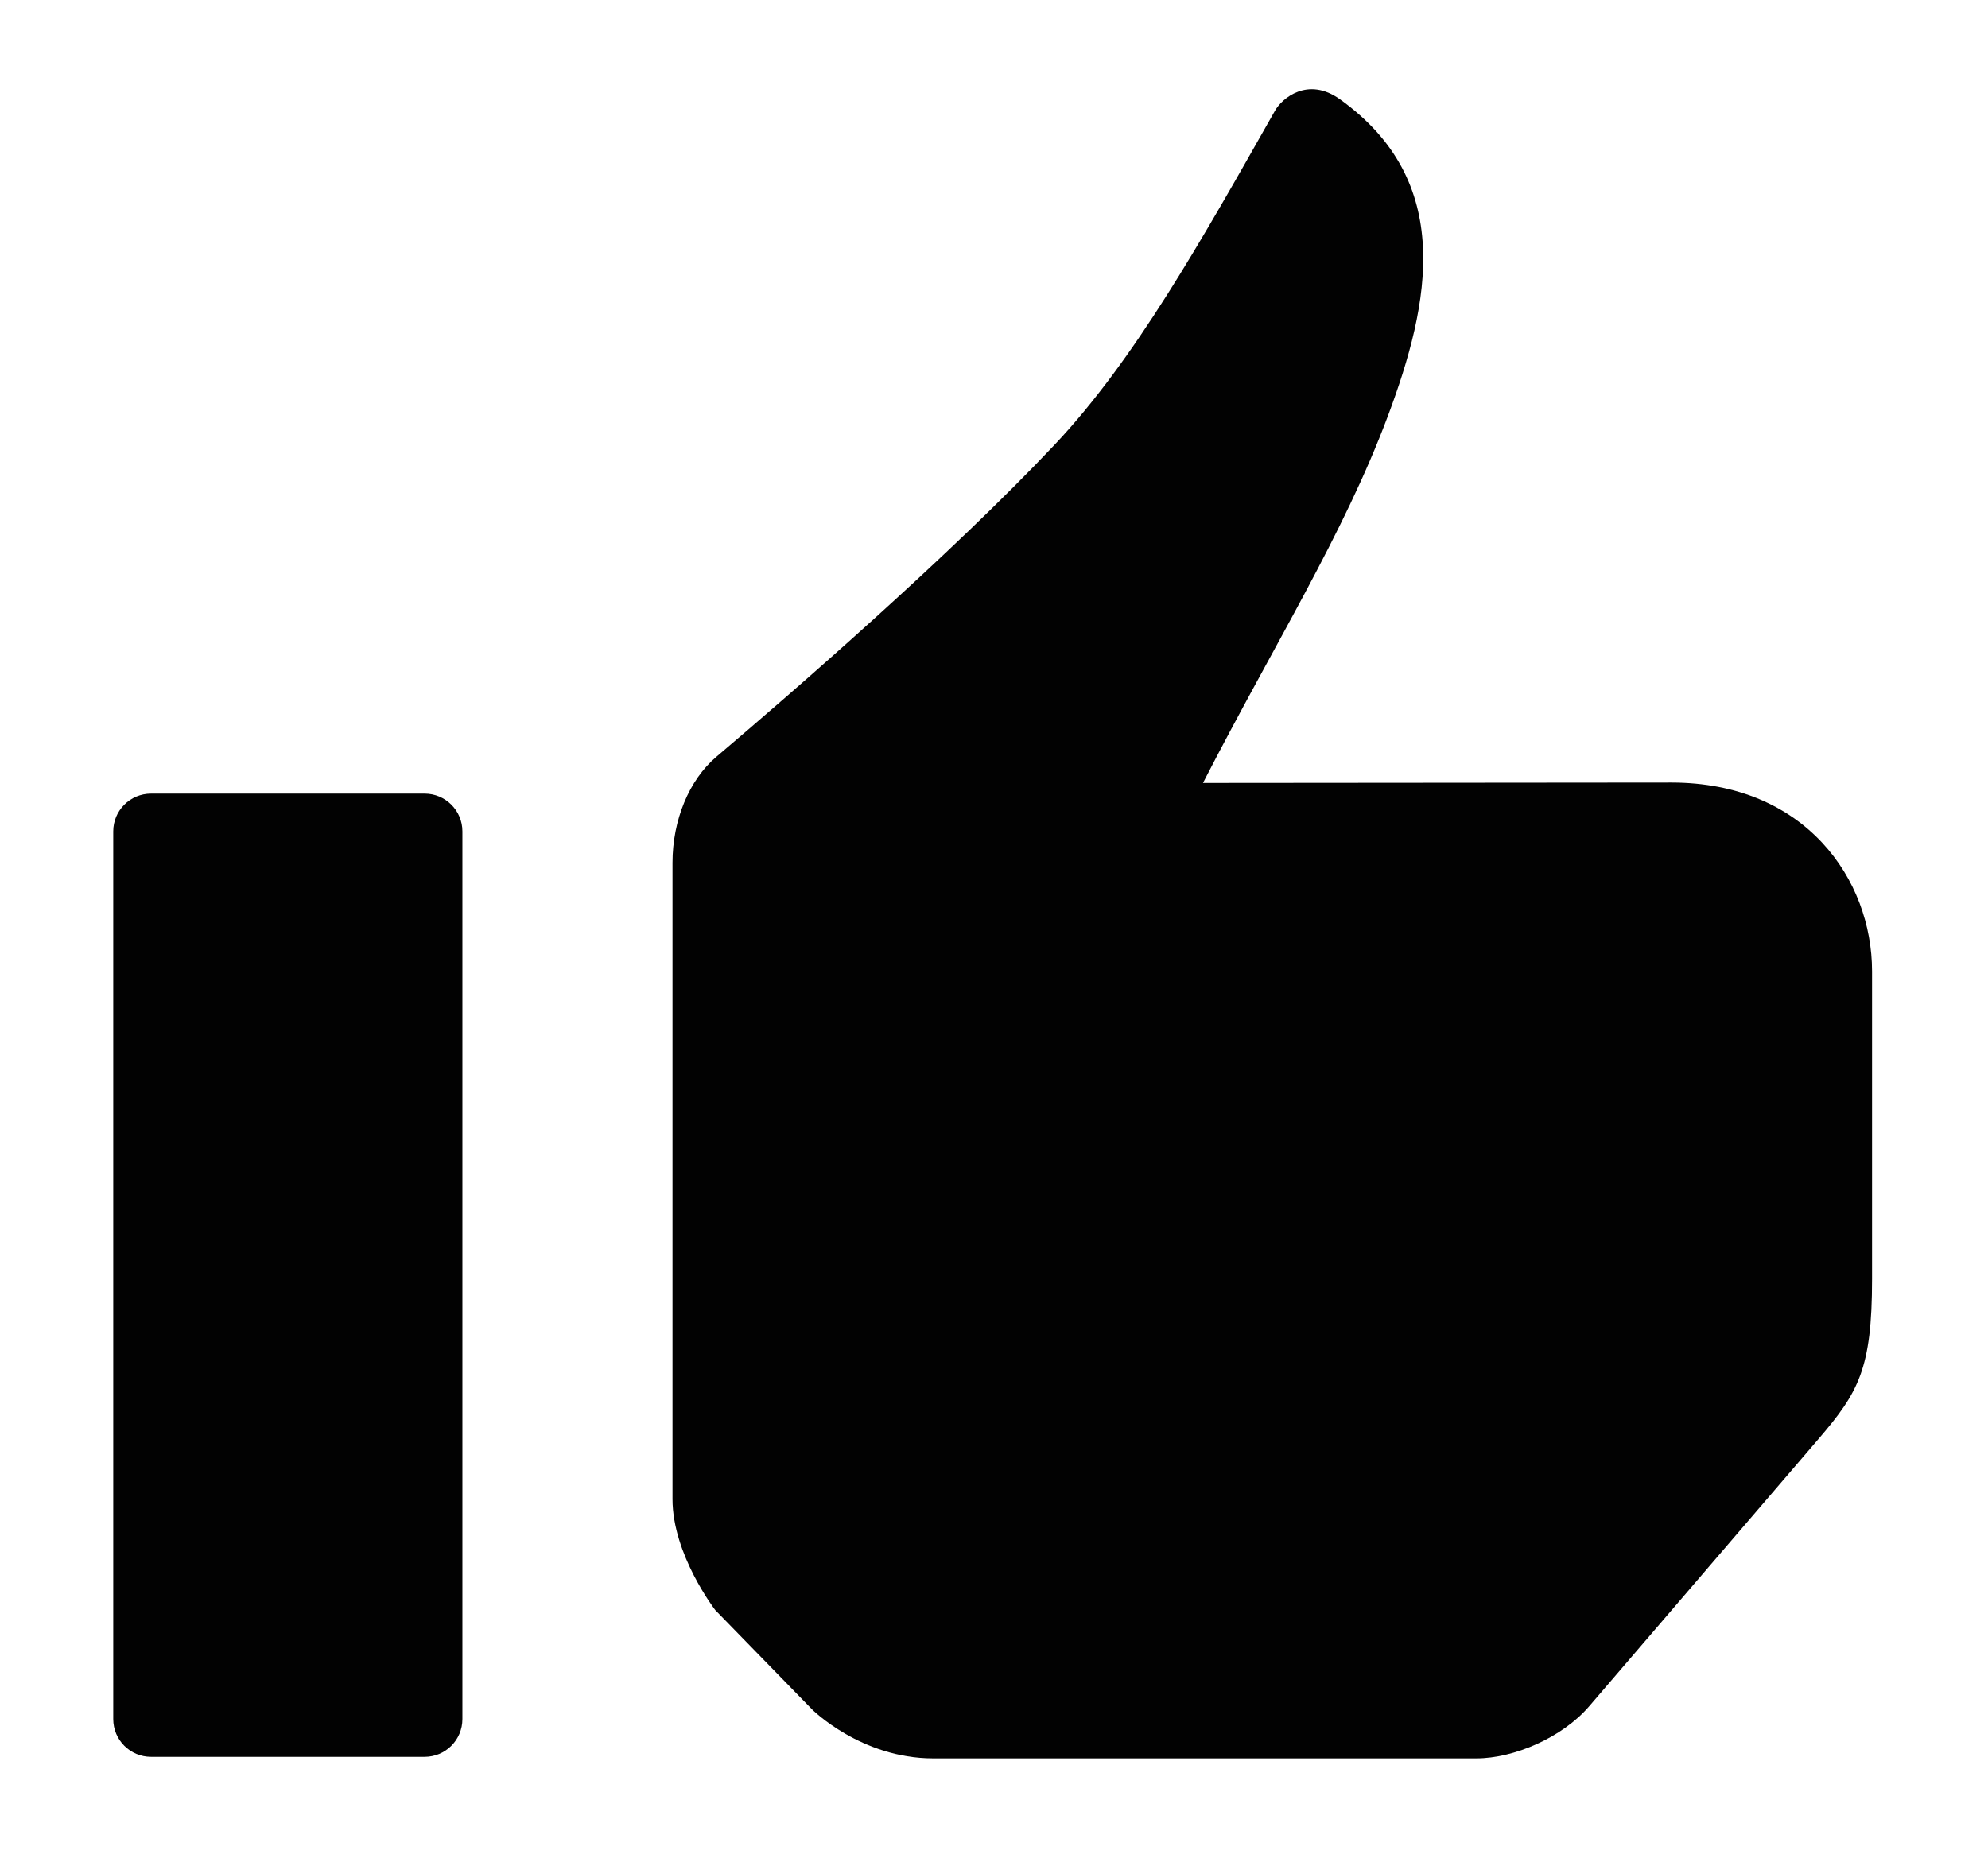
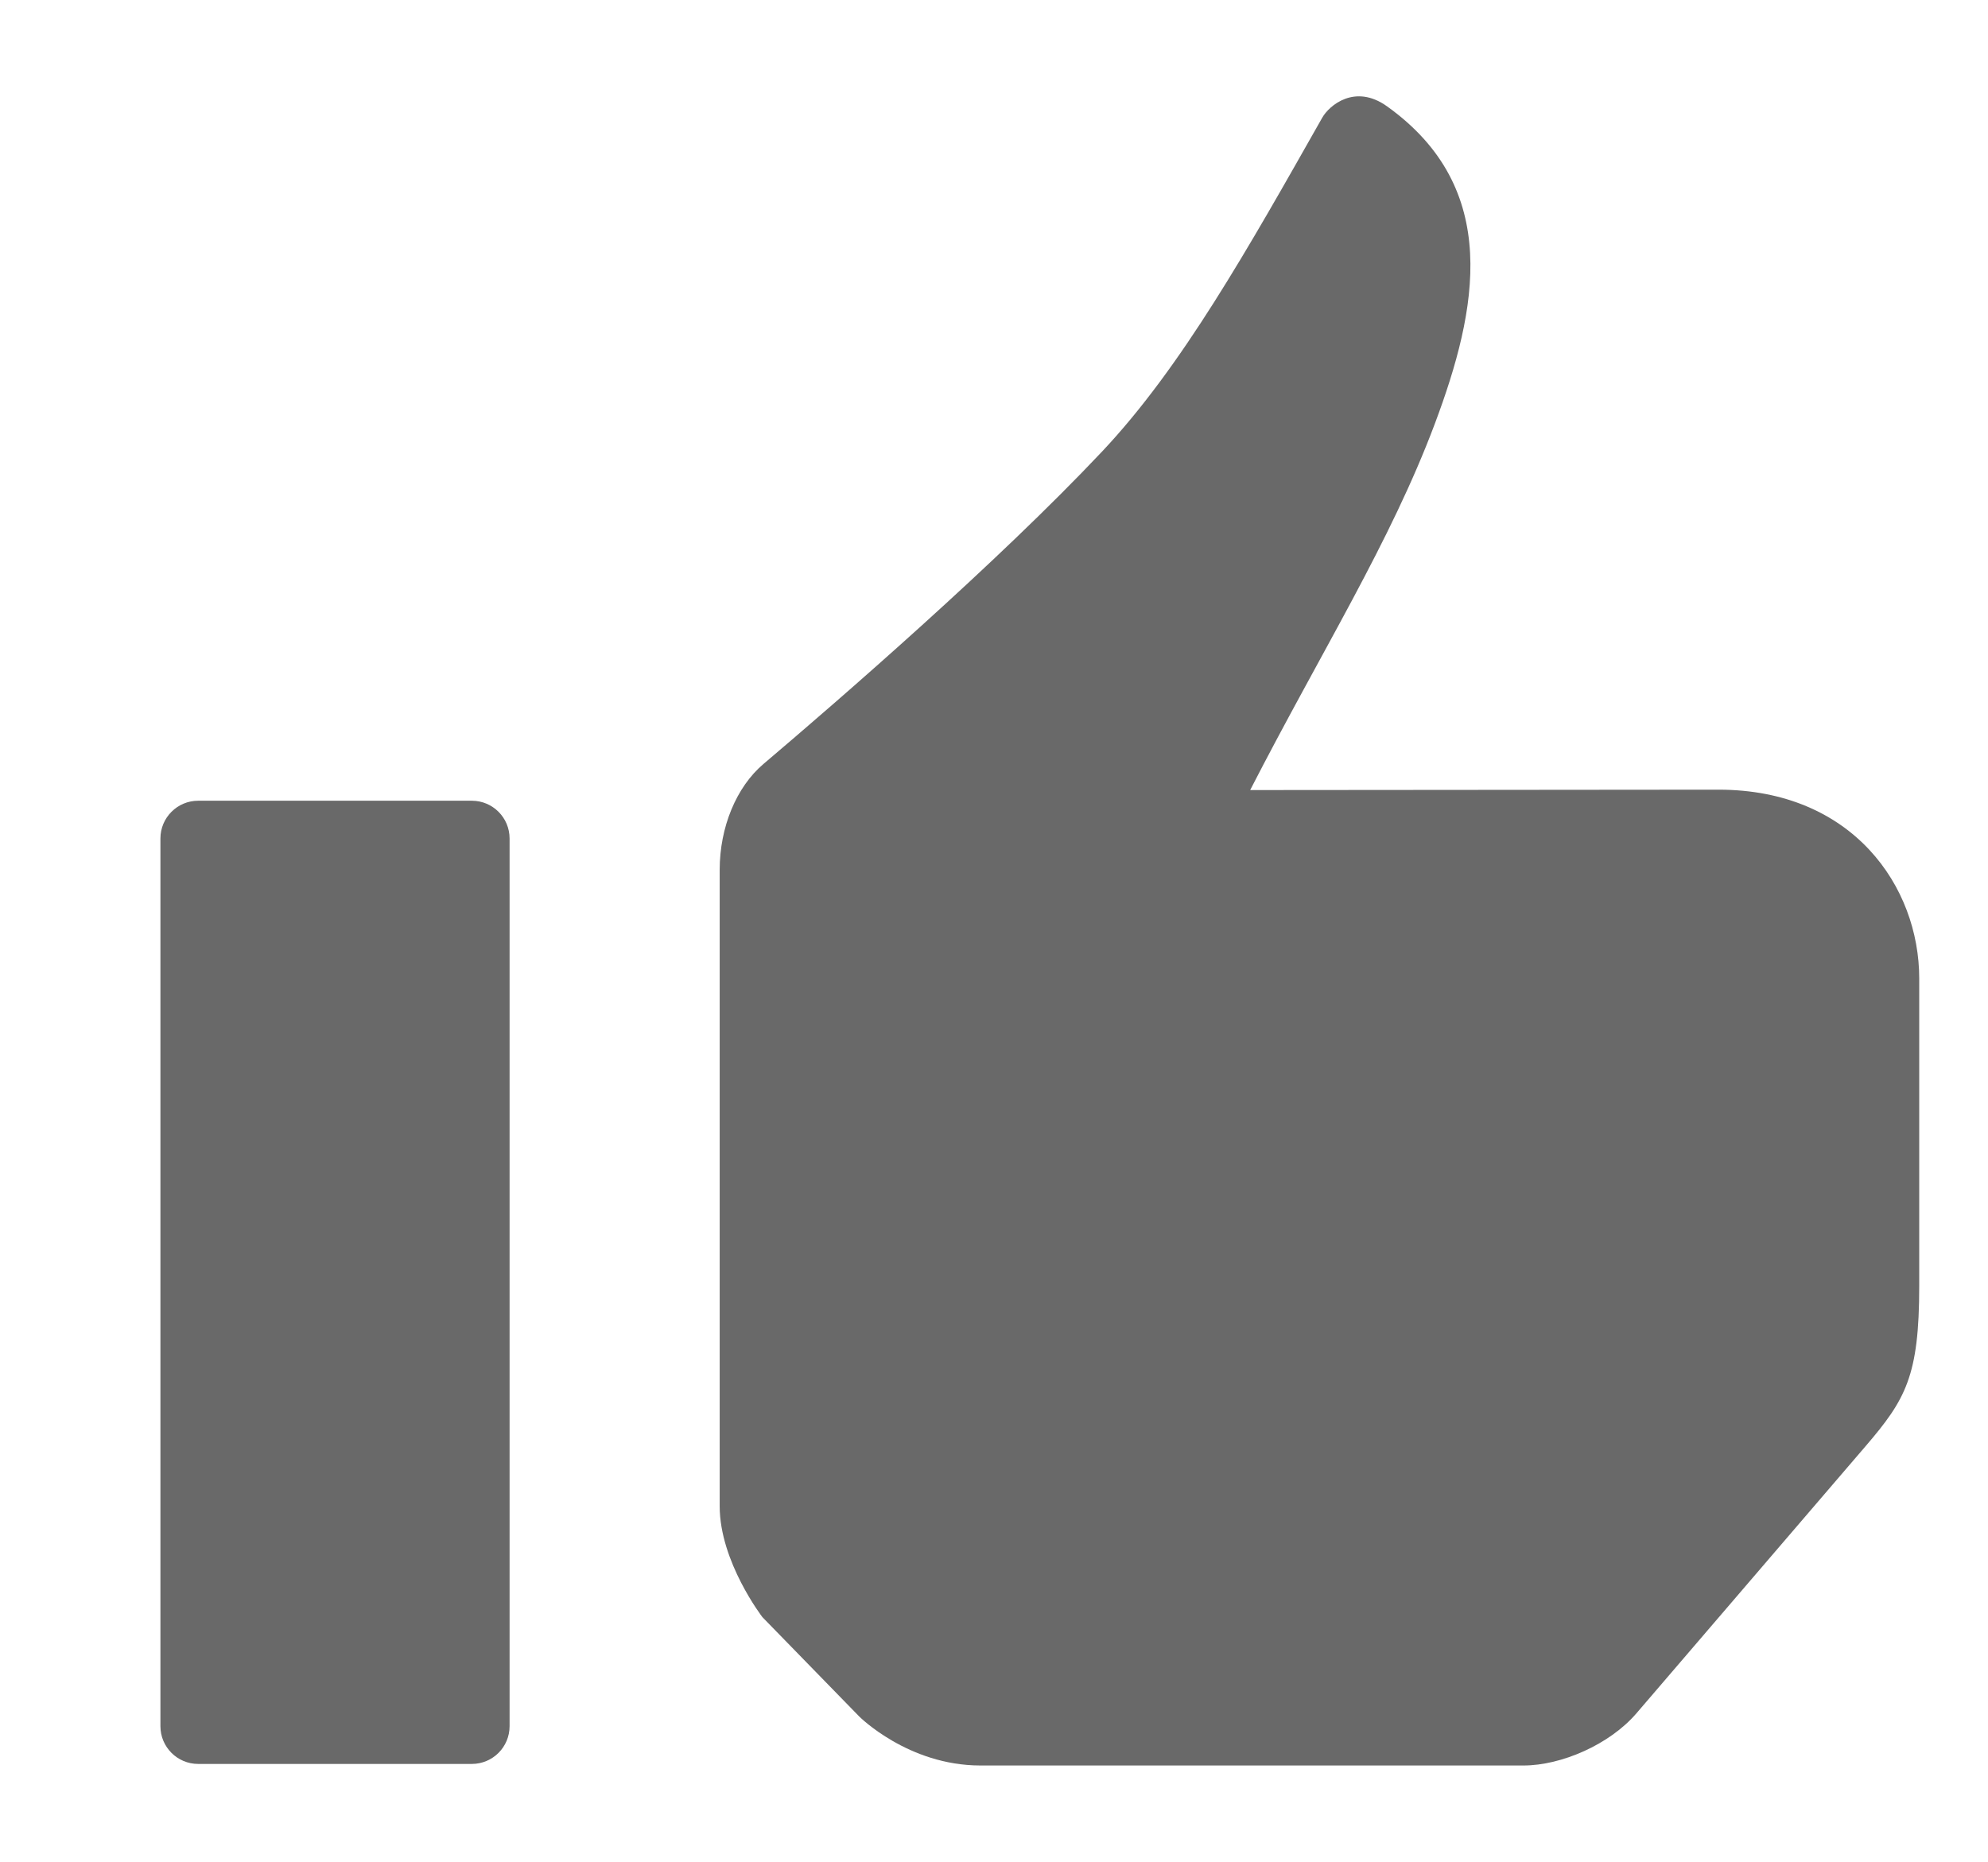
- <svg xmlns="http://www.w3.org/2000/svg" version="1.1" id="Layer_1" x="0px" y="0px" width="316px" height="296px" viewBox="238.5 147.5 316 296" enable-background="new 238.5 147.5 316 296" xml:space="preserve">
+ <svg xmlns="http://www.w3.org/2000/svg" version="1.1" id="Layer_1" x="0px" y="0px" width="316px" height="296px" viewBox="0 0 316 296" enable-background="new 0 0 316 296" xml:space="preserve">
  <g>
-     <path fill="#020202" d="M451.478,163.278c18.249,13.066,14.407,32.275,7.599,50.445c-7.063,18.842-18.044,36.219-29.358,58.255   c27.96,0,50.264-0.063,74.45-0.063c21.333,0,31.898,15.435,31.898,30.01c0,9.309,0,32.999,0,48.908   c0,14.334-2.174,18.052-8.54,25.475c-4.604,5.366-25.3,29.496-36.413,42.455c-4.261,4.966-11.945,8.292-17.945,8.292   c-4.667,0-61.373,0-86.333,0c-11.5,0-19.262-7.794-19.262-7.794l-15.385-15.788c0,0-6.793-8.805-6.793-17.639   c0-7.052,0-74.314,0-101.167c0-6.787,2.647-13.179,6.962-16.839c12.058-10.228,37.132-31.965,53.812-49.662   c12.653-13.424,23.214-32.269,35.005-53.085C442.272,163.138,446.375,159.625,451.478,163.278z" />
+     <path fill="#696969" d="M220.478,16.907c18.249,13.066,14.407,32.275,7.6,50.445c-7.063,18.842-18.044,36.219-29.358,58.256   c27.96,0,50.265-0.063,74.45-0.063c21.333,0,31.898,15.435,31.898,30.01c0,9.31,0,32.999,0,48.908   c0,14.334-2.175,18.052-8.54,25.475c-4.604,5.366-25.301,29.496-36.413,42.455c-4.261,4.966-11.945,8.292-17.945,8.292   c-4.667,0-61.373,0-86.333,0c-11.5,0-19.262-7.794-19.262-7.794l-15.385-15.788c0,0-6.793-8.805-6.793-17.639   c0-7.052,0-74.314,0-101.167c0-6.787,2.646-13.179,6.961-16.839c12.059-10.229,37.133-31.965,53.812-49.662   c12.653-13.424,23.214-32.27,35.005-53.085C211.272,16.769,215.375,13.255,220.478,16.907z" />
  </g>
-   <path fill="#020202" d="M256.5,420.808c0,3.313,2.687,6,6,6H306c3.313,0,6-2.687,6-6V279.674c0-3.313-2.687-6-6-6h-43.5  c-3.313,0-6,2.687-6,6V420.808z" />
+   <path fill="#696969" d="M25.5,274.438c0,3.313,2.688,6,6,6H75c3.312,0,6-2.687,6-6V133.304c0-3.312-2.688-6-6-6H31.5  c-3.312,0-6,2.688-6,6V274.438z" />
</svg>
